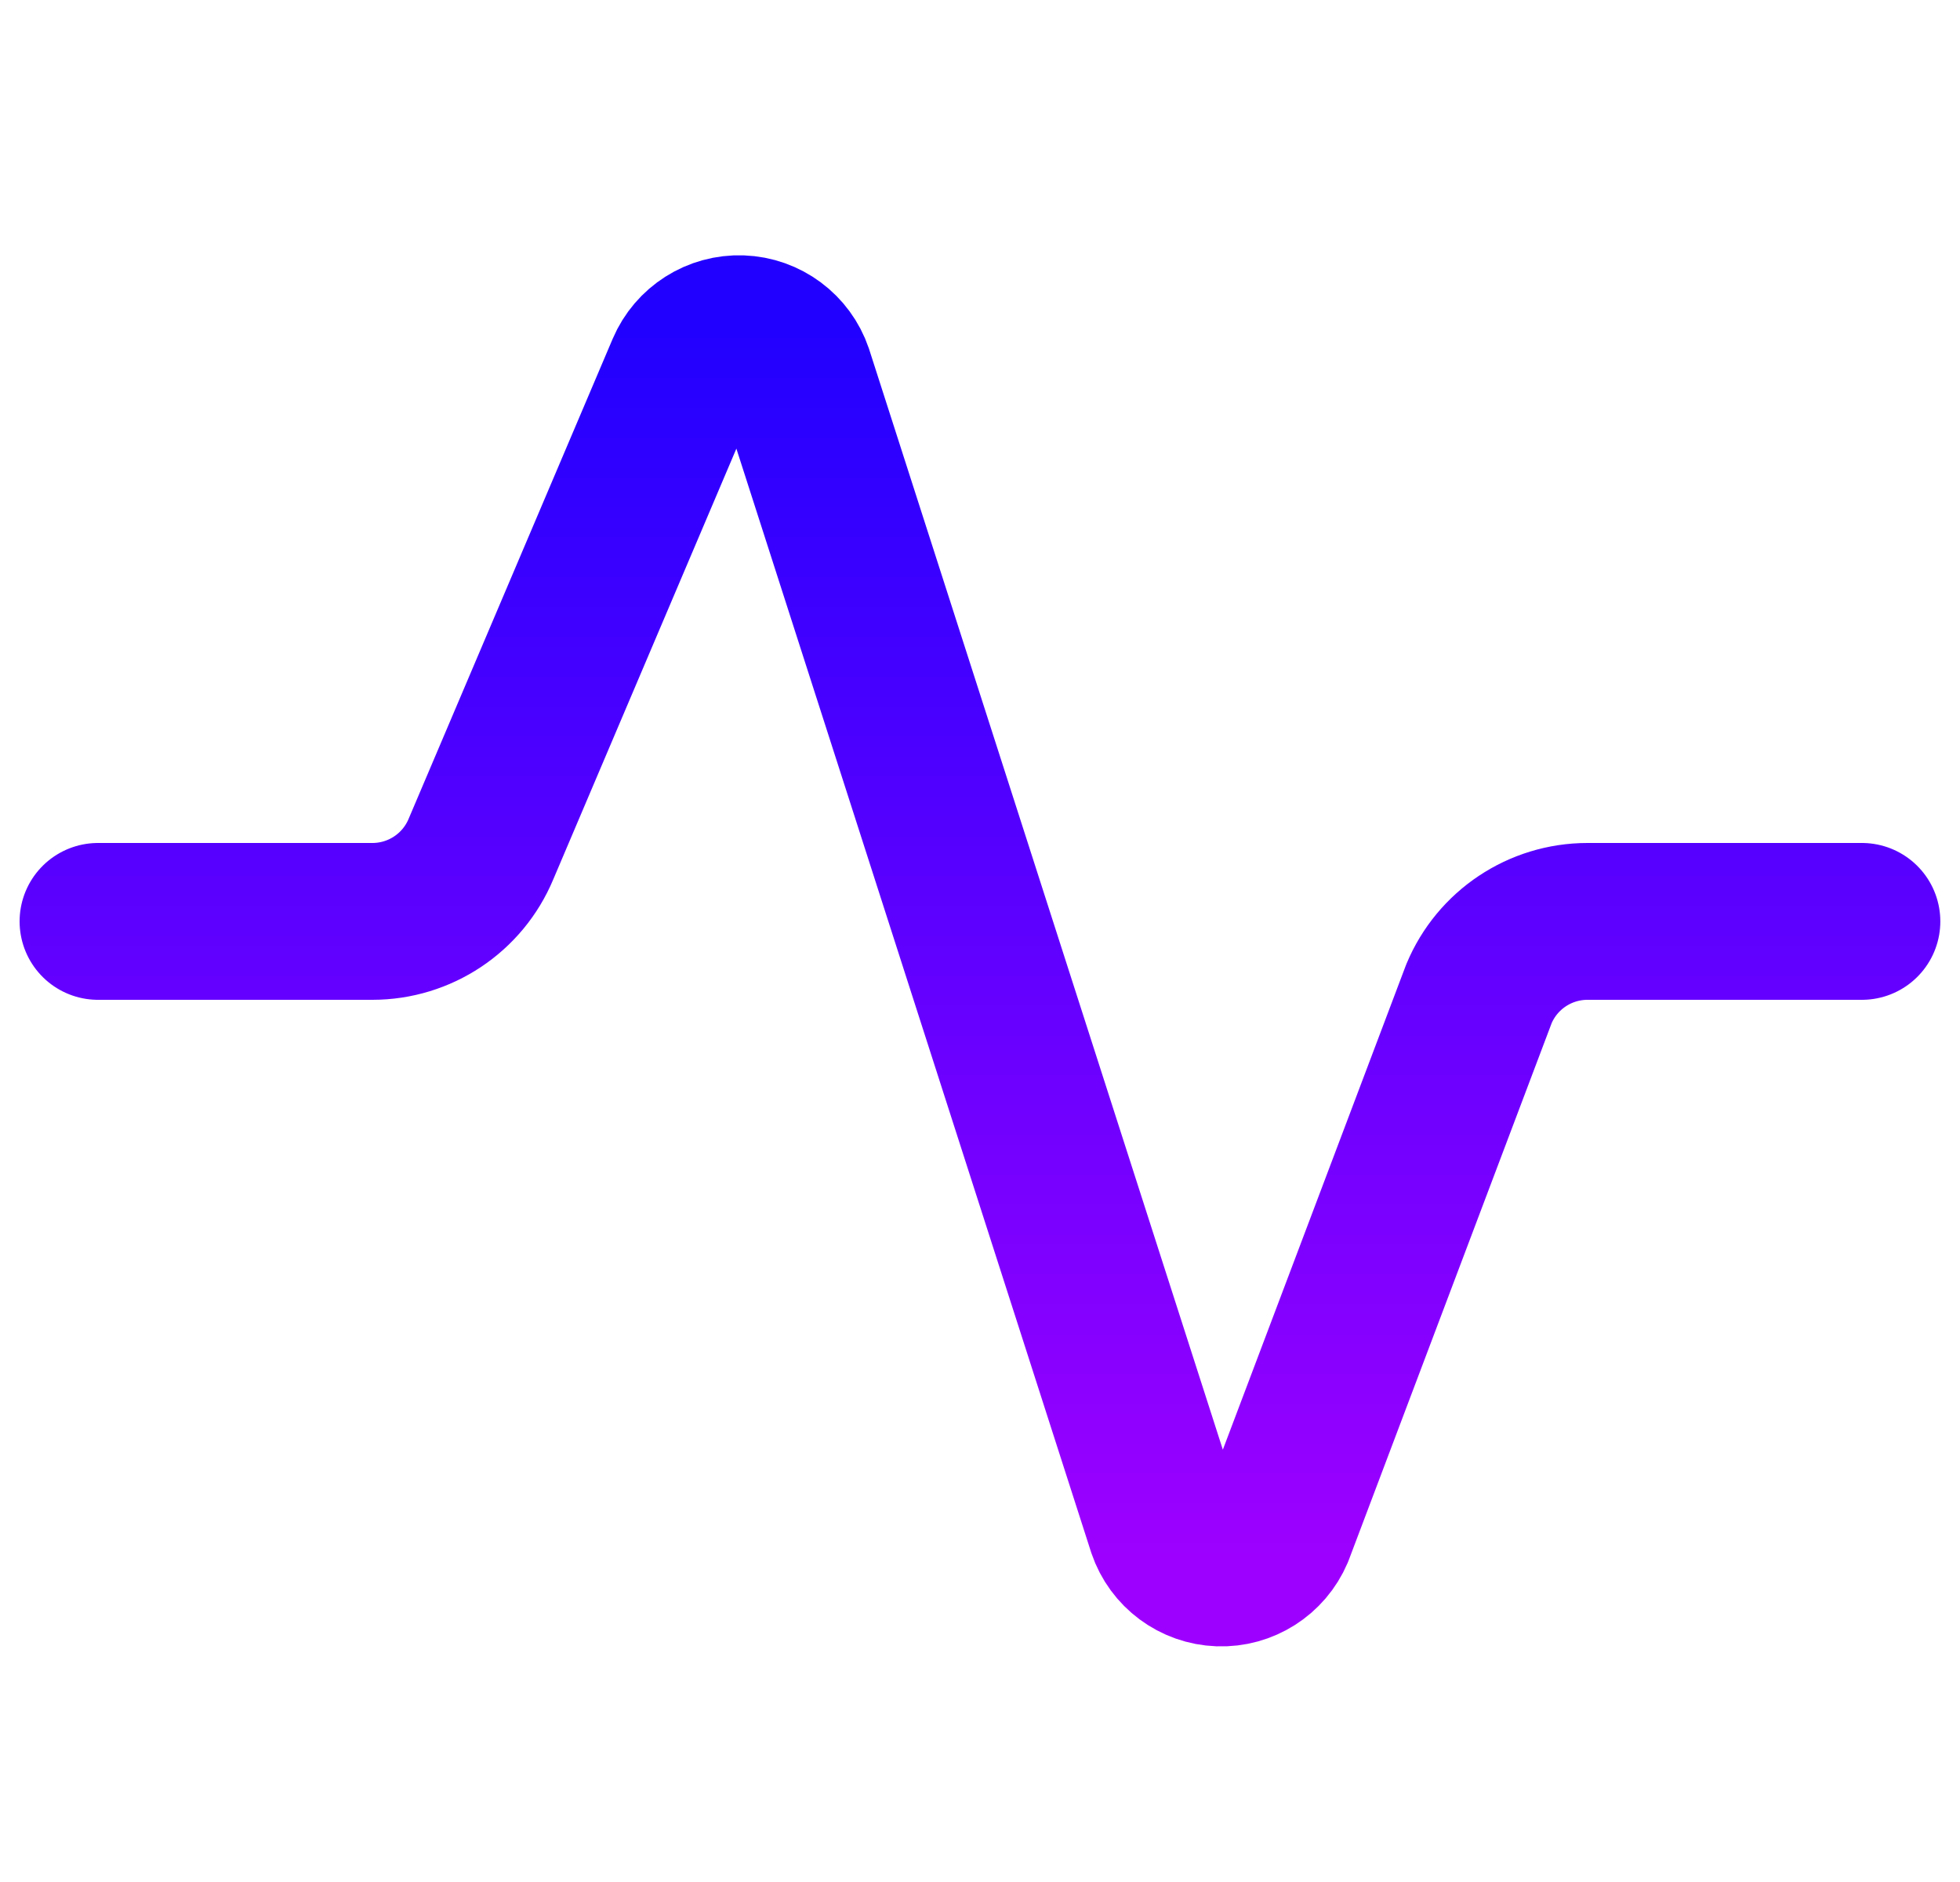
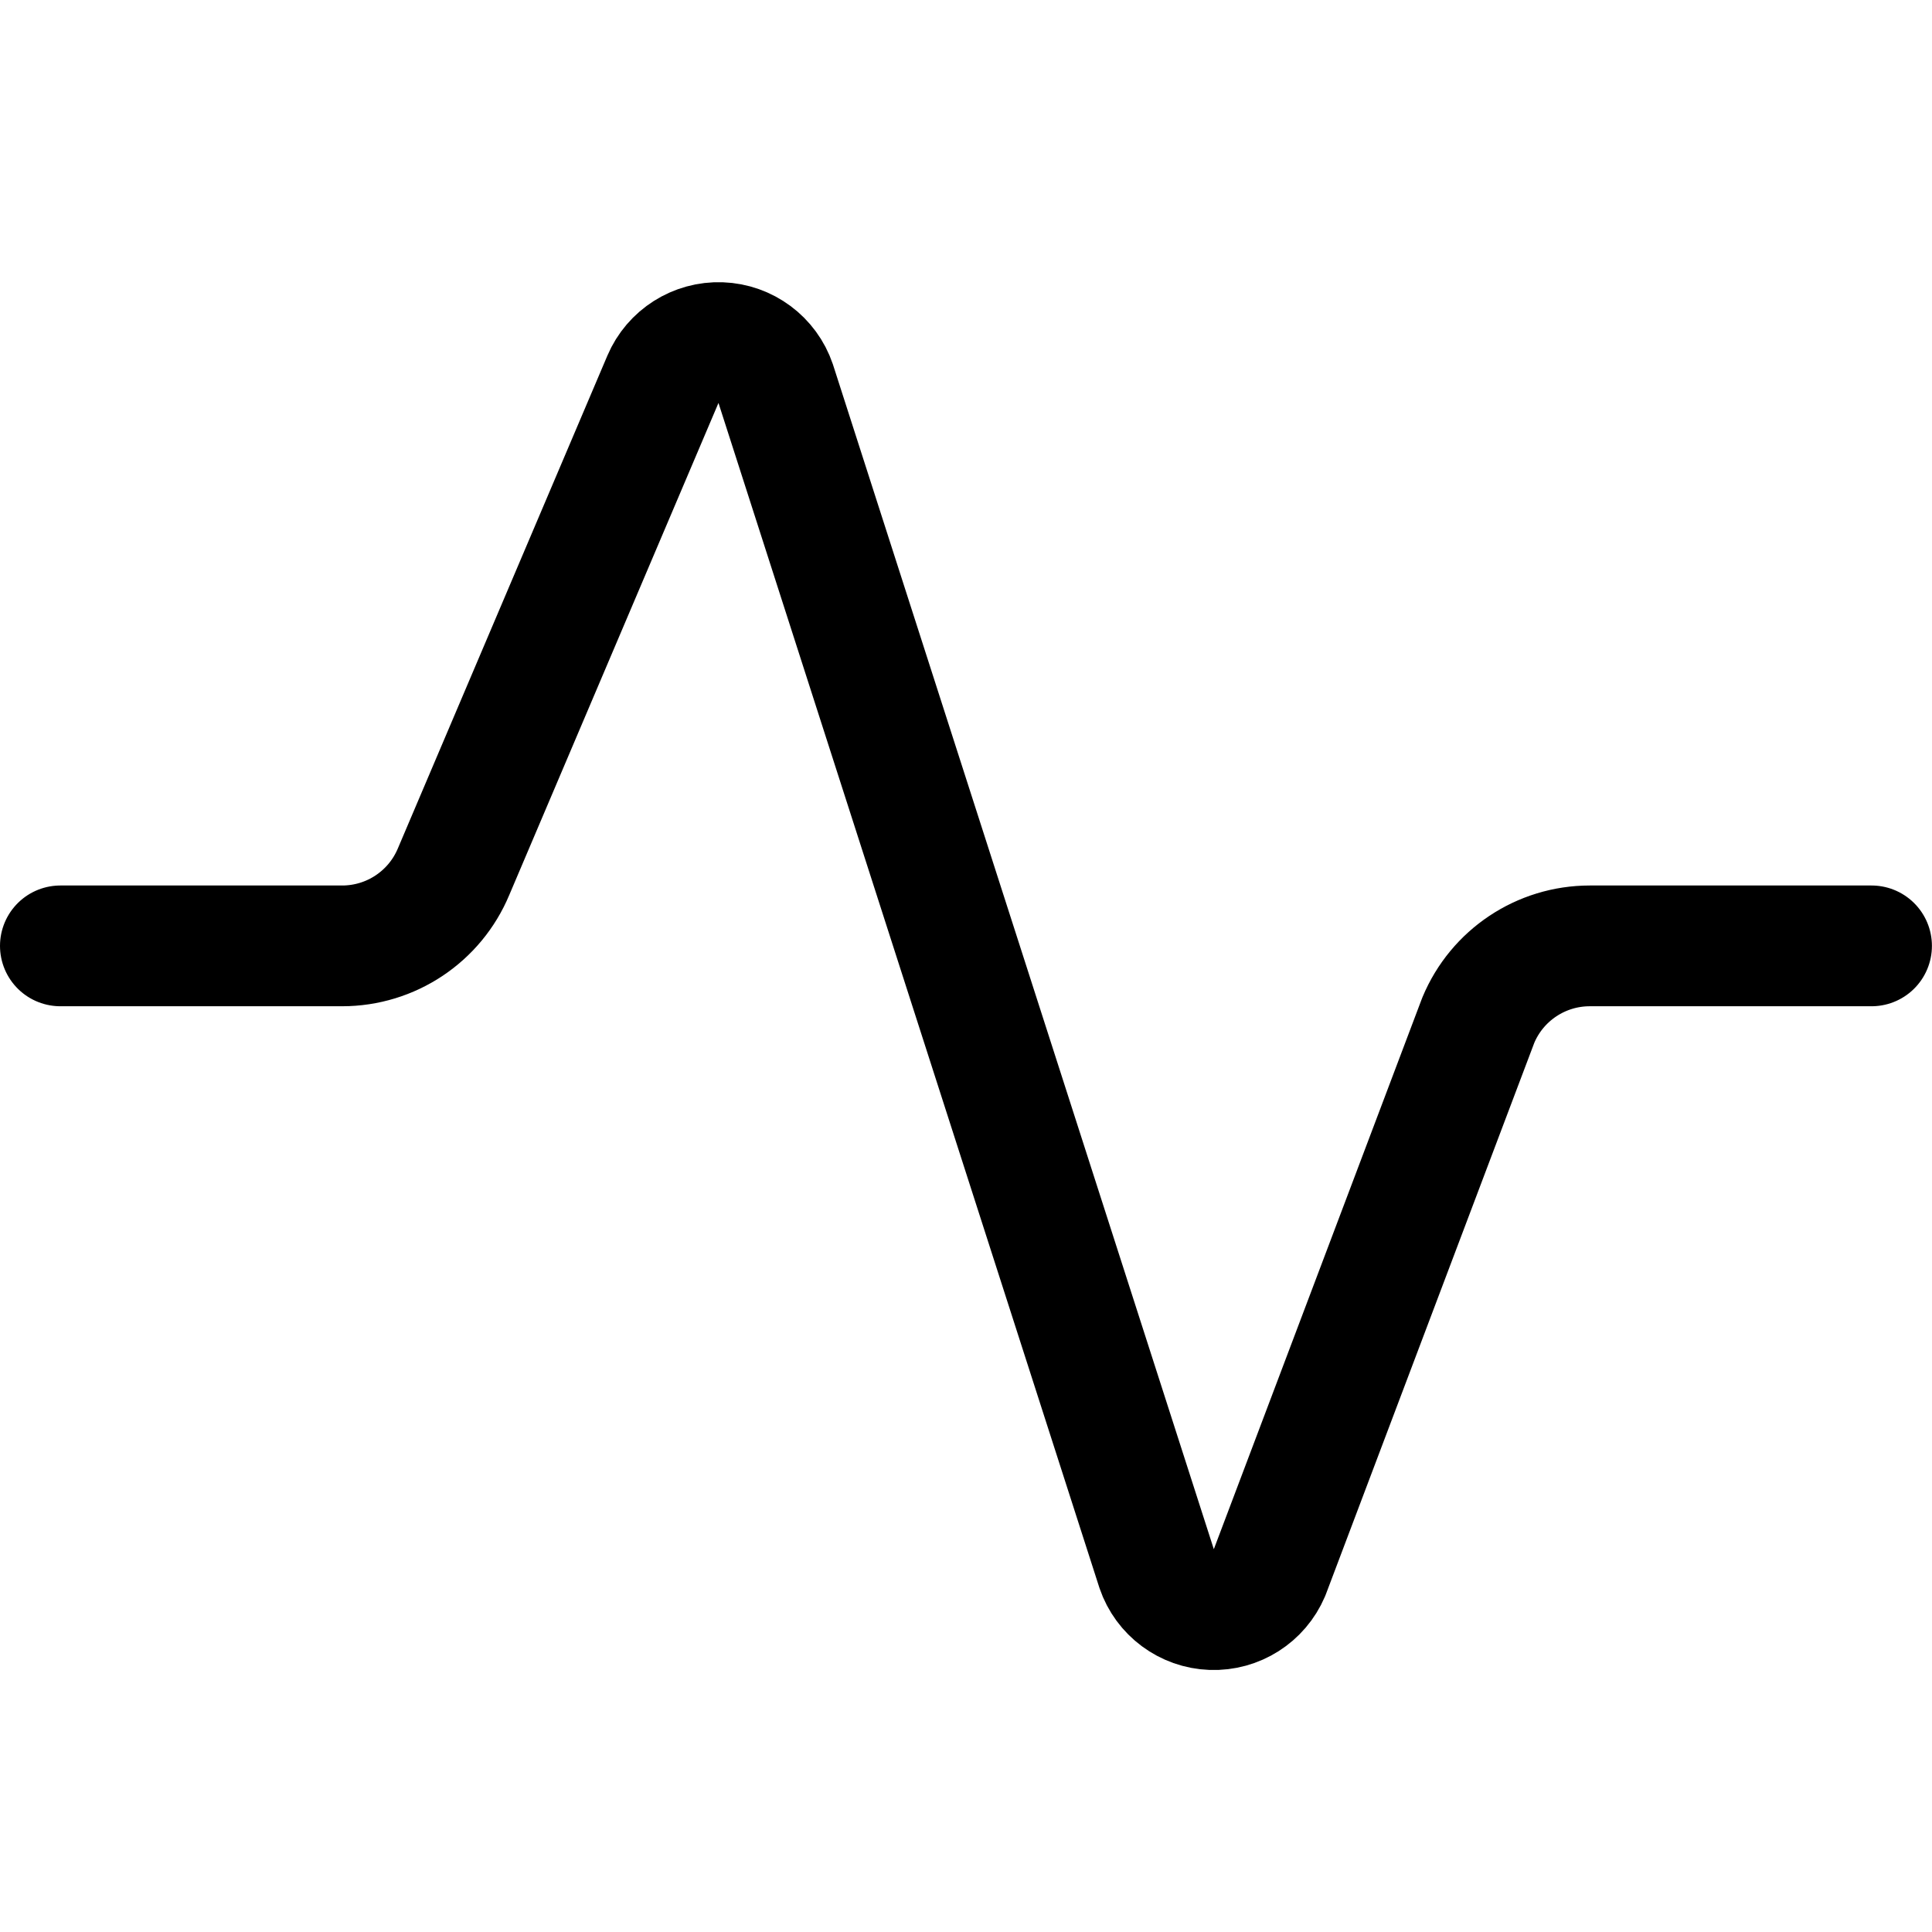
- <svg xmlns="http://www.w3.org/2000/svg" width="25" height="24" viewBox="0 0 25 24" fill="none">
-   <path d="M1.25 11.75H4.75C5.356 11.75 5.902 11.386 6.135 10.827L8.735 4.712C8.857 4.426 9.142 4.245 9.453 4.256C9.763 4.267 10.035 4.469 10.135 4.763L14.869 19.488C14.969 19.782 15.241 19.984 15.552 19.995C15.862 20.006 16.147 19.825 16.269 19.539L18.864 12.673C19.097 12.114 19.643 11.75 20.249 11.75H23.749" stroke="url(#paint0_linear_7509_373583)" stroke-width="2" stroke-linecap="round" stroke-linejoin="round" />
-   <defs>
-     <linearGradient id="paint0_linear_7509_373583" x1="12.499" y1="4.255" x2="12.499" y2="19.996" gradientUnits="userSpaceOnUse">
-       <stop stop-color="#2200FF" />
-       <stop offset="1" stop-color="#9E00FF" />
-     </linearGradient>
-   </defs>
+ <svg xmlns="http://www.w3.org/2000/svg" width="24" height="24" viewBox="0 0 24 24" fill="none">
+   <path d="M0.75 11.75H4.25C4.856 11.75 5.402 11.386 5.635 10.827L8.235 4.712C8.357 4.426 8.642 4.245 8.953 4.256C9.263 4.267 9.535 4.469 9.635 4.763L14.369 19.488C14.469 19.782 14.741 19.984 15.052 19.995C15.362 20.006 15.647 19.825 15.769 19.539L18.364 12.673C18.597 12.114 19.143 11.75 19.749 11.75H23.249" stroke="black" stroke-width="1.5" stroke-linecap="round" stroke-linejoin="round" />
</svg>
